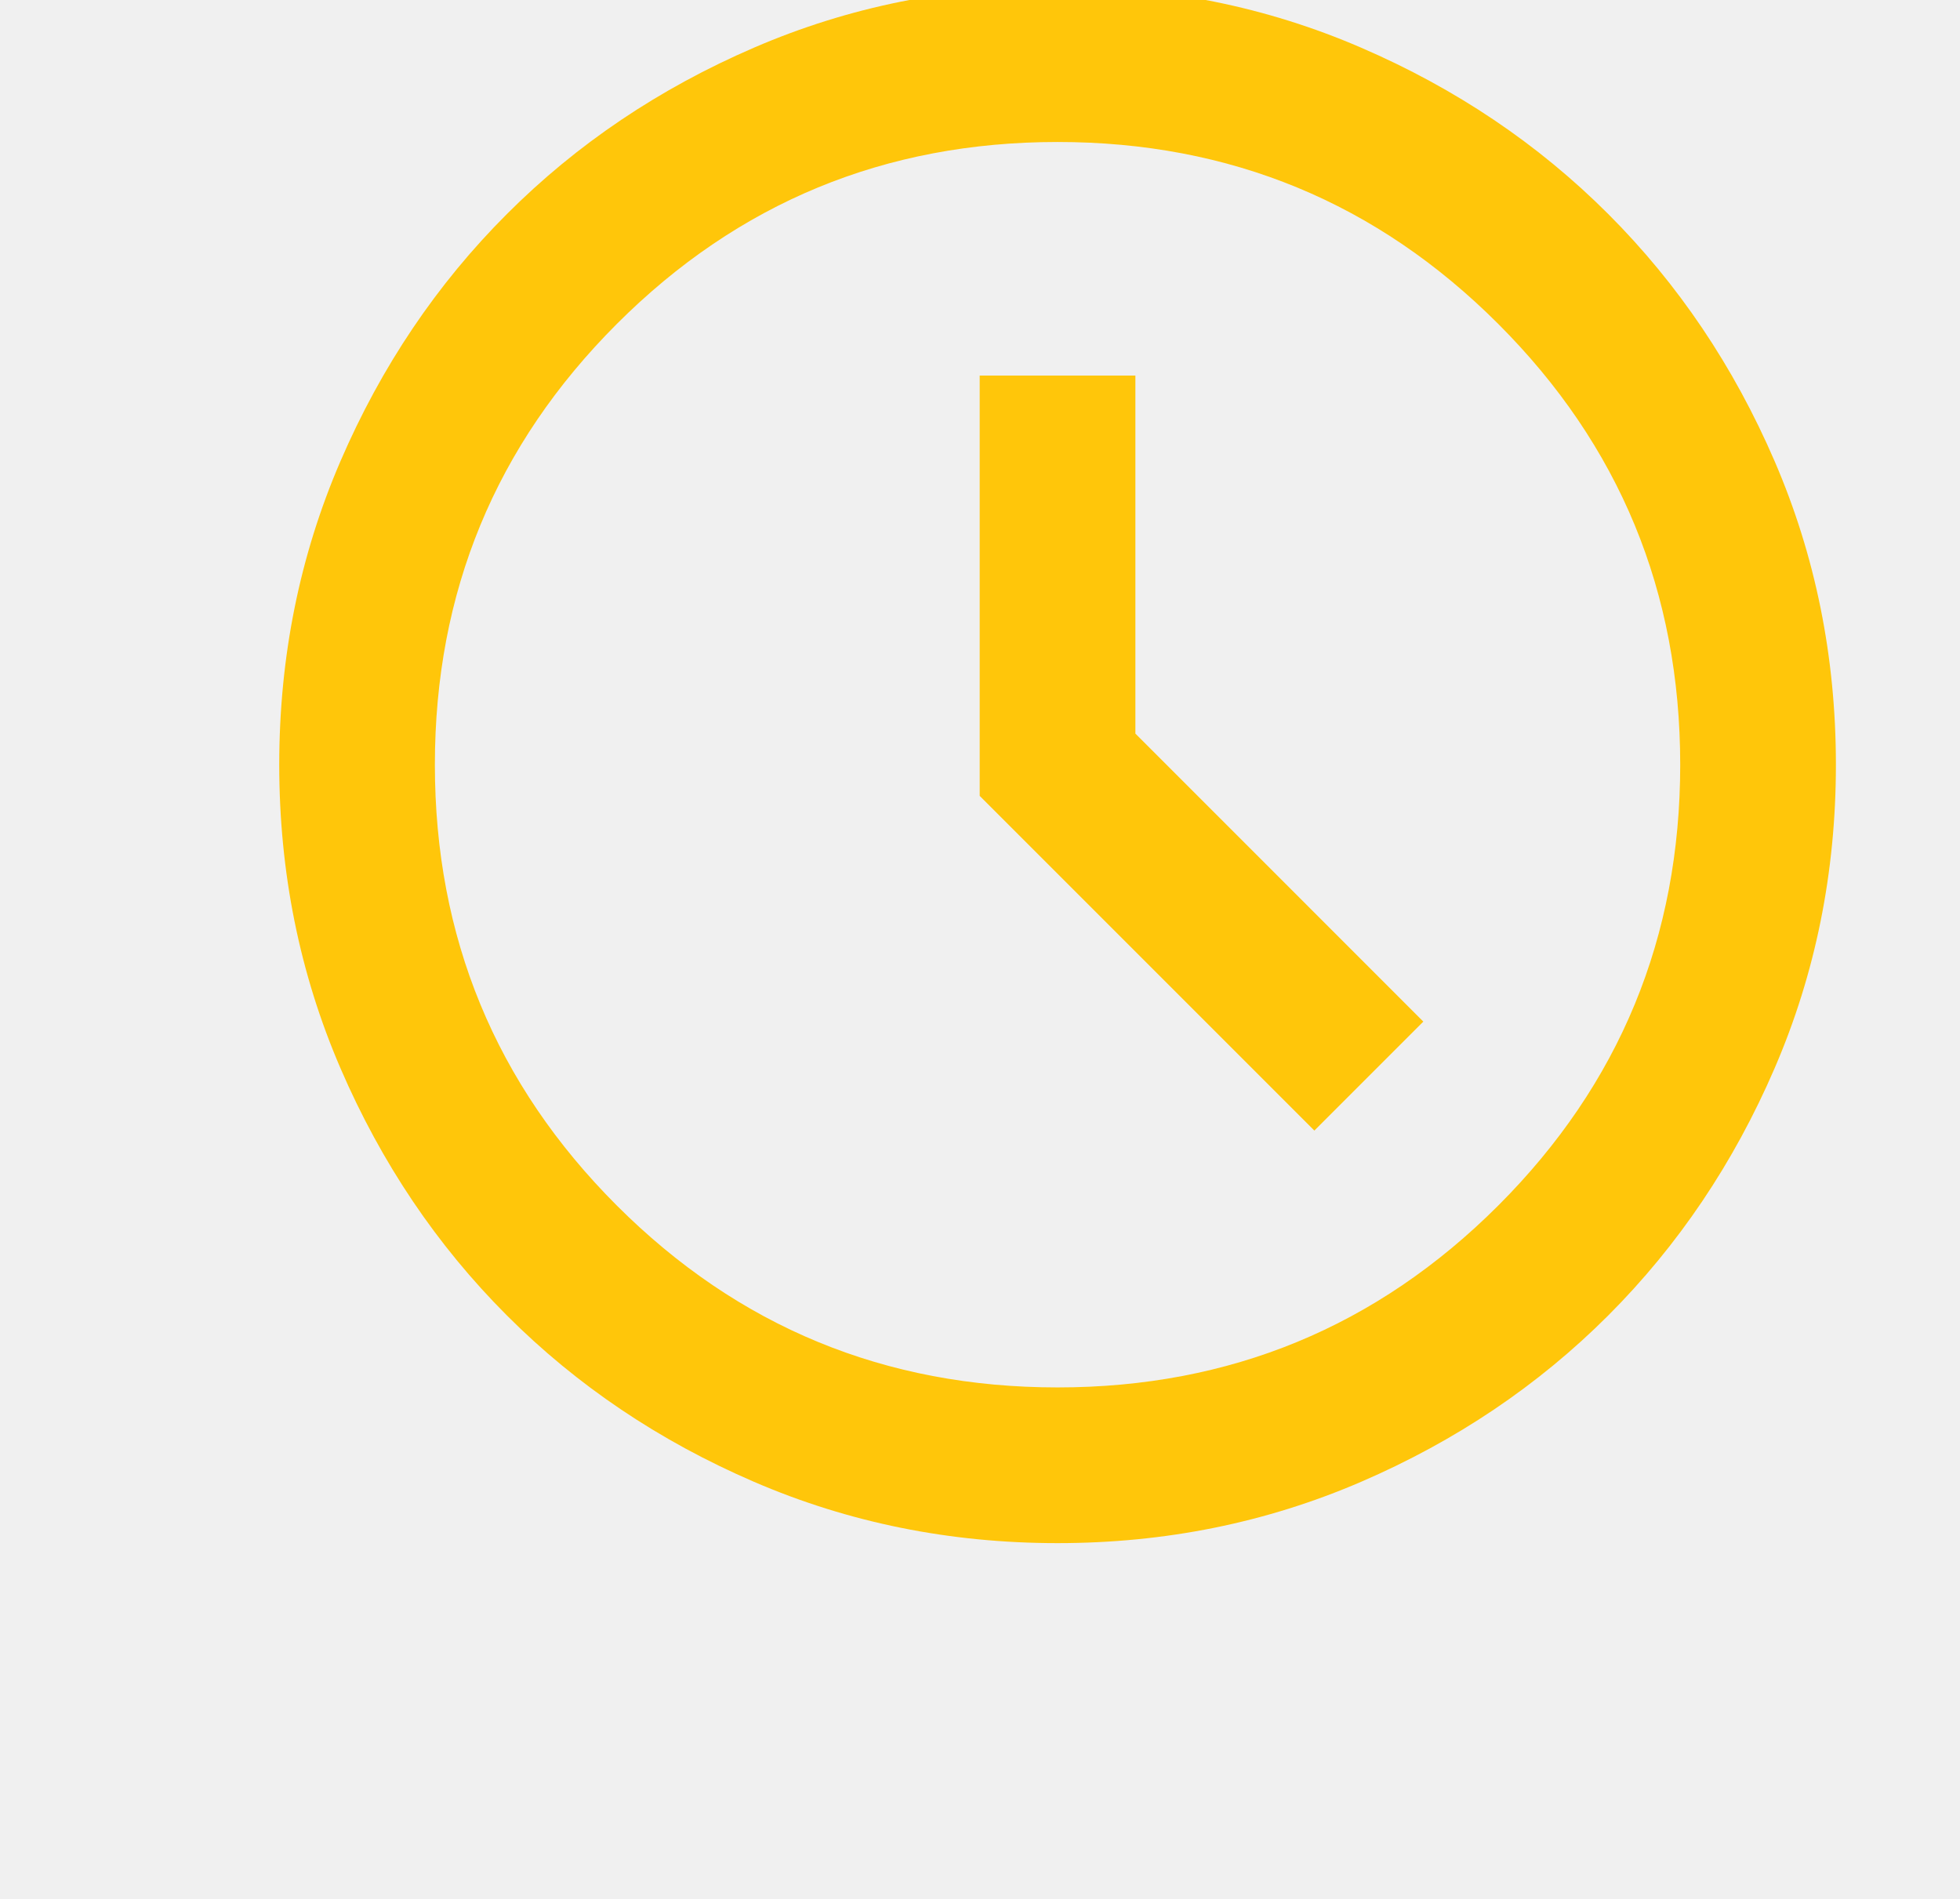
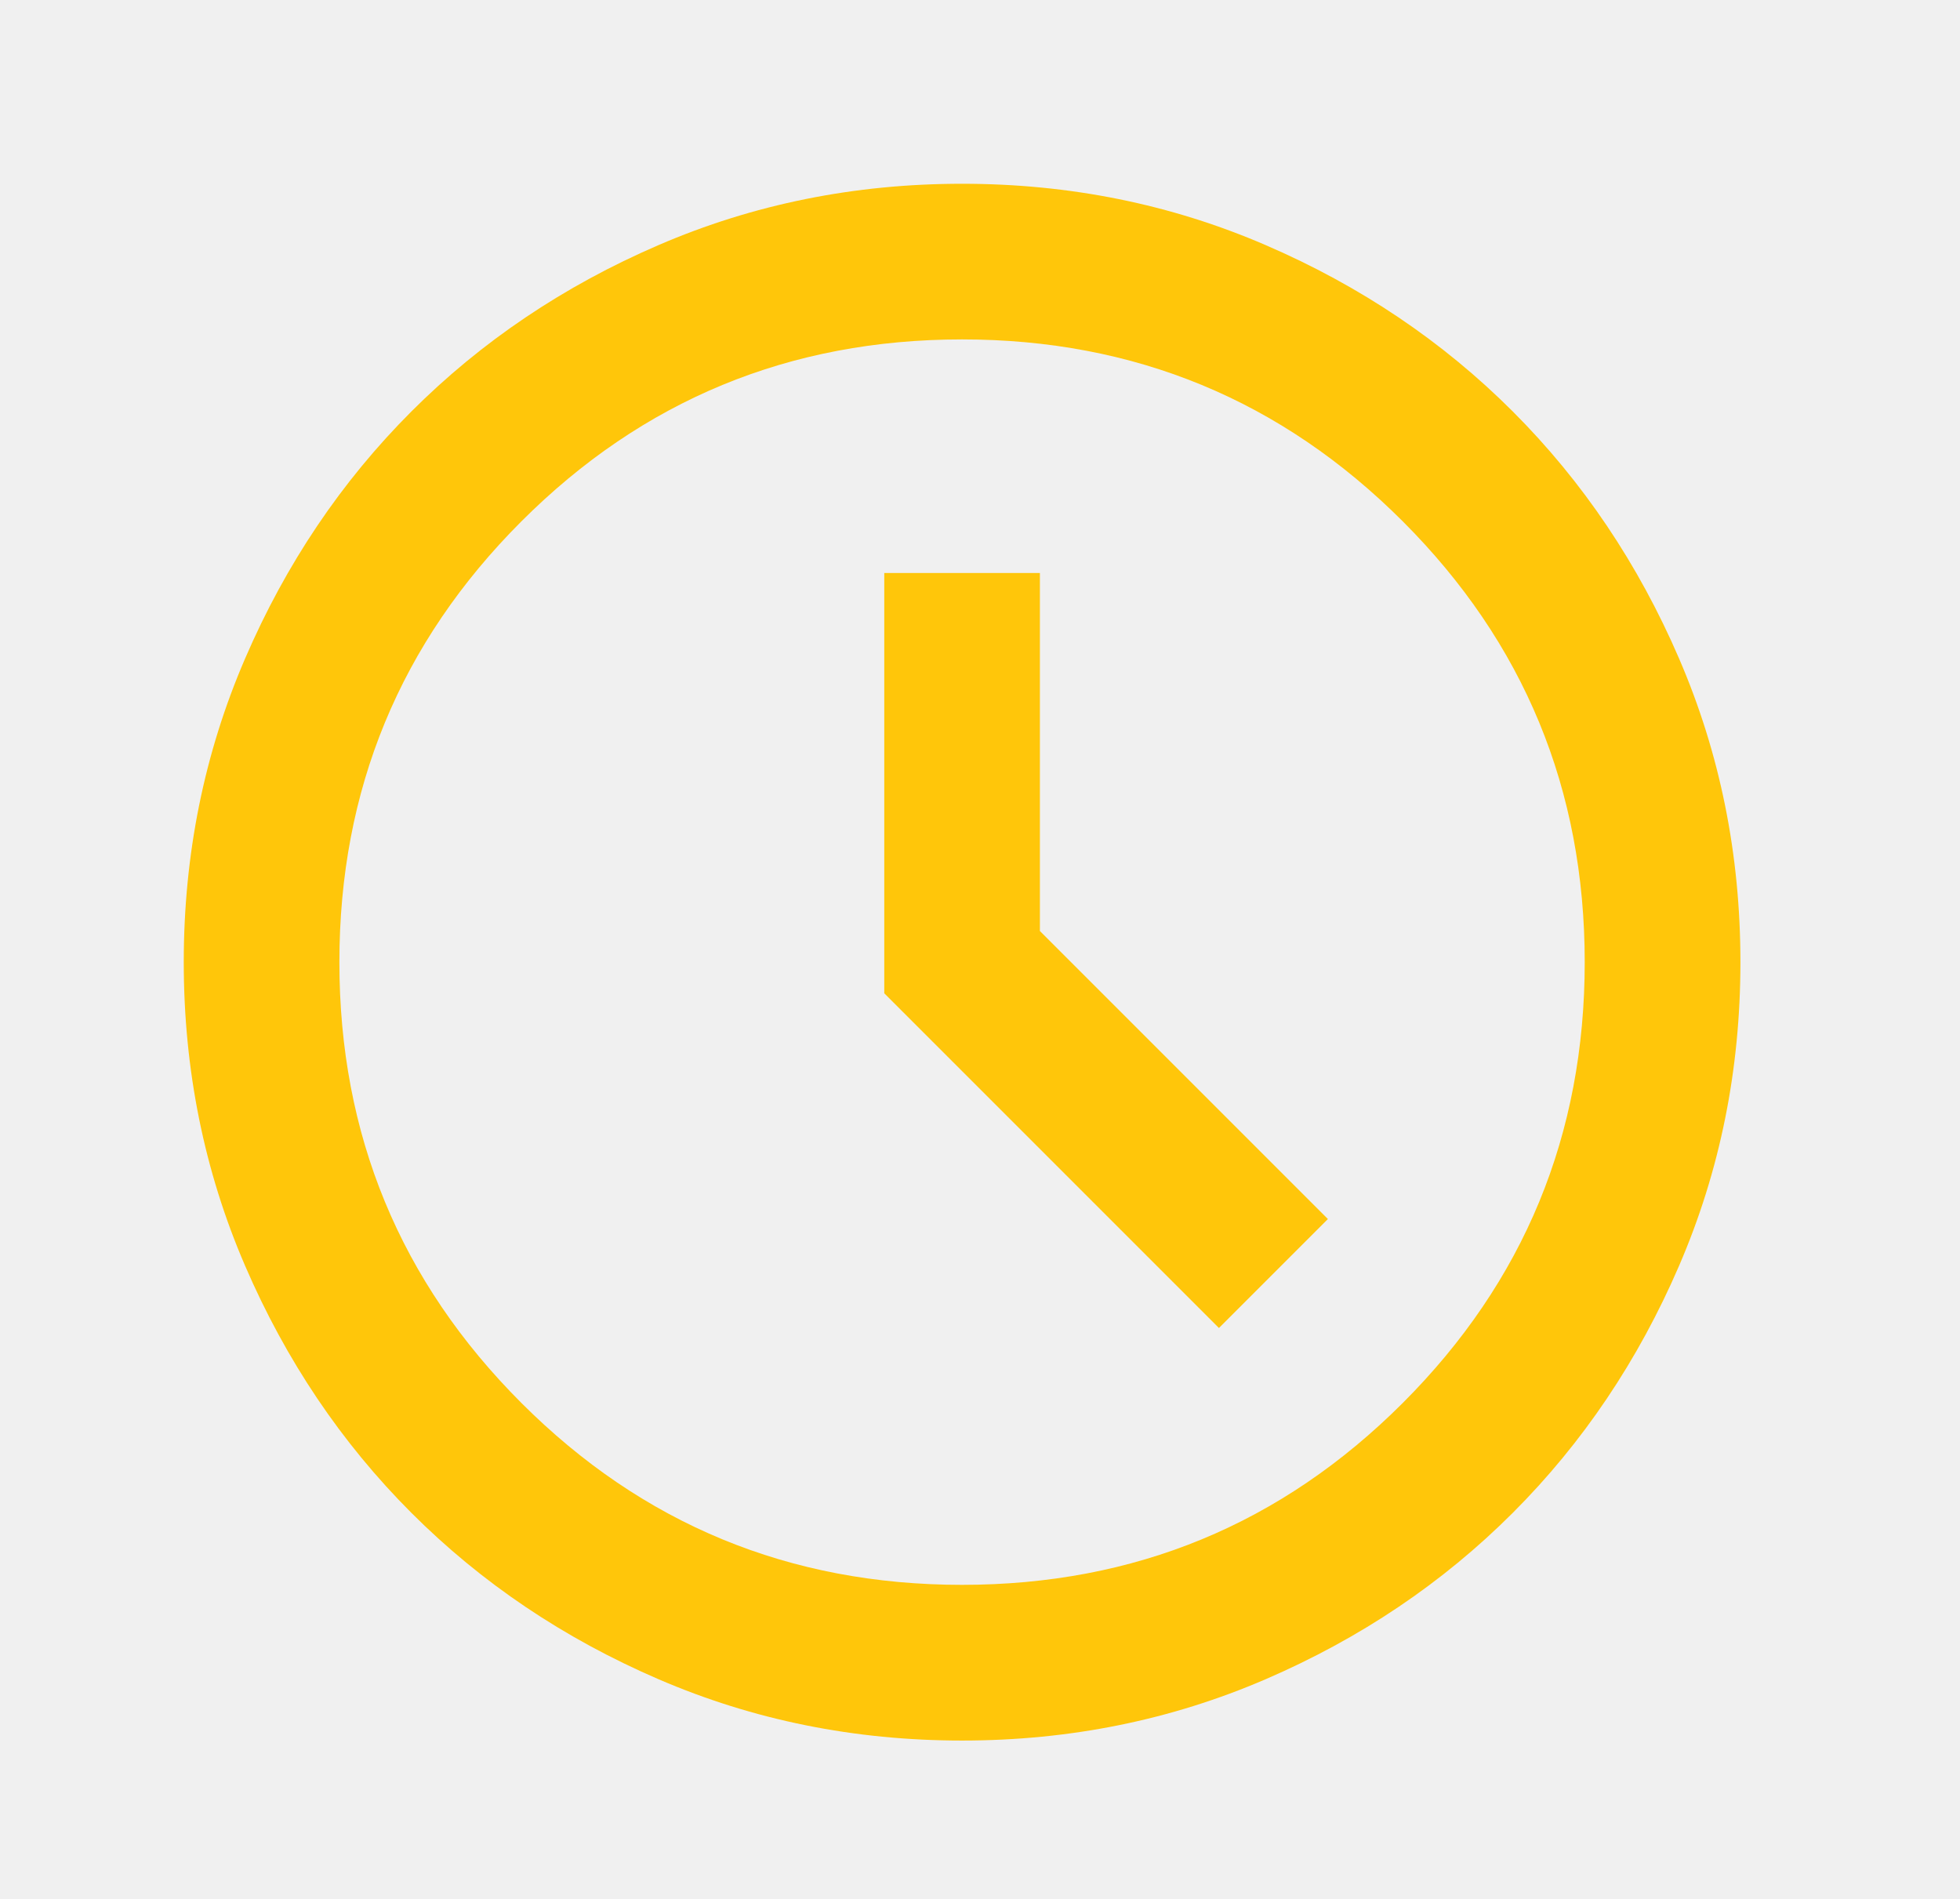
<svg xmlns="http://www.w3.org/2000/svg" width="32" height="31" viewBox="0 0 32 31" fill="none">
-   <g clip-path="url(#clip0_78_507)">
-     <path d="M21.459 18.457L23.238 16.678L18.537 11.976V6.131H15.995V12.993L21.459 18.457ZM17.266 25.192C15.508 25.192 13.856 24.858 12.31 24.191C10.764 23.524 9.419 22.619 8.276 21.475C7.132 20.331 6.226 18.986 5.559 17.44C4.892 15.894 4.559 14.242 4.559 12.484C4.559 10.726 4.892 9.074 5.559 7.528C6.226 5.982 7.132 4.637 8.276 3.494C9.419 2.35 10.764 1.445 12.31 0.778C13.856 0.11 15.508 -0.223 17.266 -0.223C19.024 -0.223 20.676 0.11 22.222 0.778C23.768 1.445 25.113 2.35 26.257 3.494C27.4 4.637 28.306 5.982 28.973 7.528C29.64 9.074 29.974 10.726 29.974 12.484C29.974 14.242 29.64 15.894 28.973 17.44C28.306 18.986 27.4 20.331 26.257 21.475C25.113 22.619 23.768 23.524 22.222 24.191C20.676 24.858 19.024 25.192 17.266 25.192ZM17.266 22.65C20.083 22.65 22.481 21.66 24.462 19.68C26.442 17.7 27.432 15.301 27.432 12.484C27.432 9.667 26.442 7.269 24.462 5.289C22.481 3.308 20.083 2.318 17.266 2.318C14.449 2.318 12.051 3.308 10.07 5.289C8.09 7.269 7.1 9.667 7.1 12.484C7.1 15.301 8.09 17.7 10.07 19.68C12.051 21.66 14.449 22.65 17.266 22.65Z" fill="#FFC60A" />
-   </g>
-   <defs>
-     <clipPath id="clip0_78_507">
-       <rect width="30.498" height="30.498" fill="white" transform="translate(0.94043)" />
-     </clipPath>
-   </defs>
+   <path d="M19.901 21.68L21.68 19.901L16.978 15.199V9.354H14.437V16.216L19.901 21.68ZM15.707 28.415C13.95 28.415 12.298 28.081 10.752 27.414C9.205 26.747 7.861 25.842 6.717 24.698C5.573 23.554 4.668 22.209 4.001 20.663C3.334 19.117 3 17.465 3 15.707C3 13.95 3.334 12.298 4.001 10.752C4.668 9.205 5.573 7.861 6.717 6.717C7.861 5.573 9.205 4.668 10.752 4.001C12.298 3.334 13.95 3 15.707 3C17.465 3 19.117 3.334 20.663 4.001C22.209 4.668 23.554 5.573 24.698 6.717C25.842 7.861 26.747 9.205 27.414 10.752C28.081 12.298 28.415 13.95 28.415 15.707C28.415 17.465 28.081 19.117 27.414 20.663C26.747 22.209 25.842 23.554 24.698 24.698C23.554 25.842 22.209 26.747 20.663 27.414C19.117 28.081 17.465 28.415 15.707 28.415ZM15.707 25.873C18.524 25.873 20.923 24.883 22.903 22.903C24.883 20.923 25.873 18.524 25.873 15.707C25.873 12.891 24.883 10.492 22.903 8.512C20.923 6.532 18.524 5.541 15.707 5.541C12.891 5.541 10.492 6.532 8.512 8.512C6.532 10.492 5.541 12.891 5.541 15.707C5.541 18.524 6.532 20.923 8.512 22.903C10.492 24.883 12.891 25.873 15.707 25.873Z" fill="#FFC60A" />
</svg>
